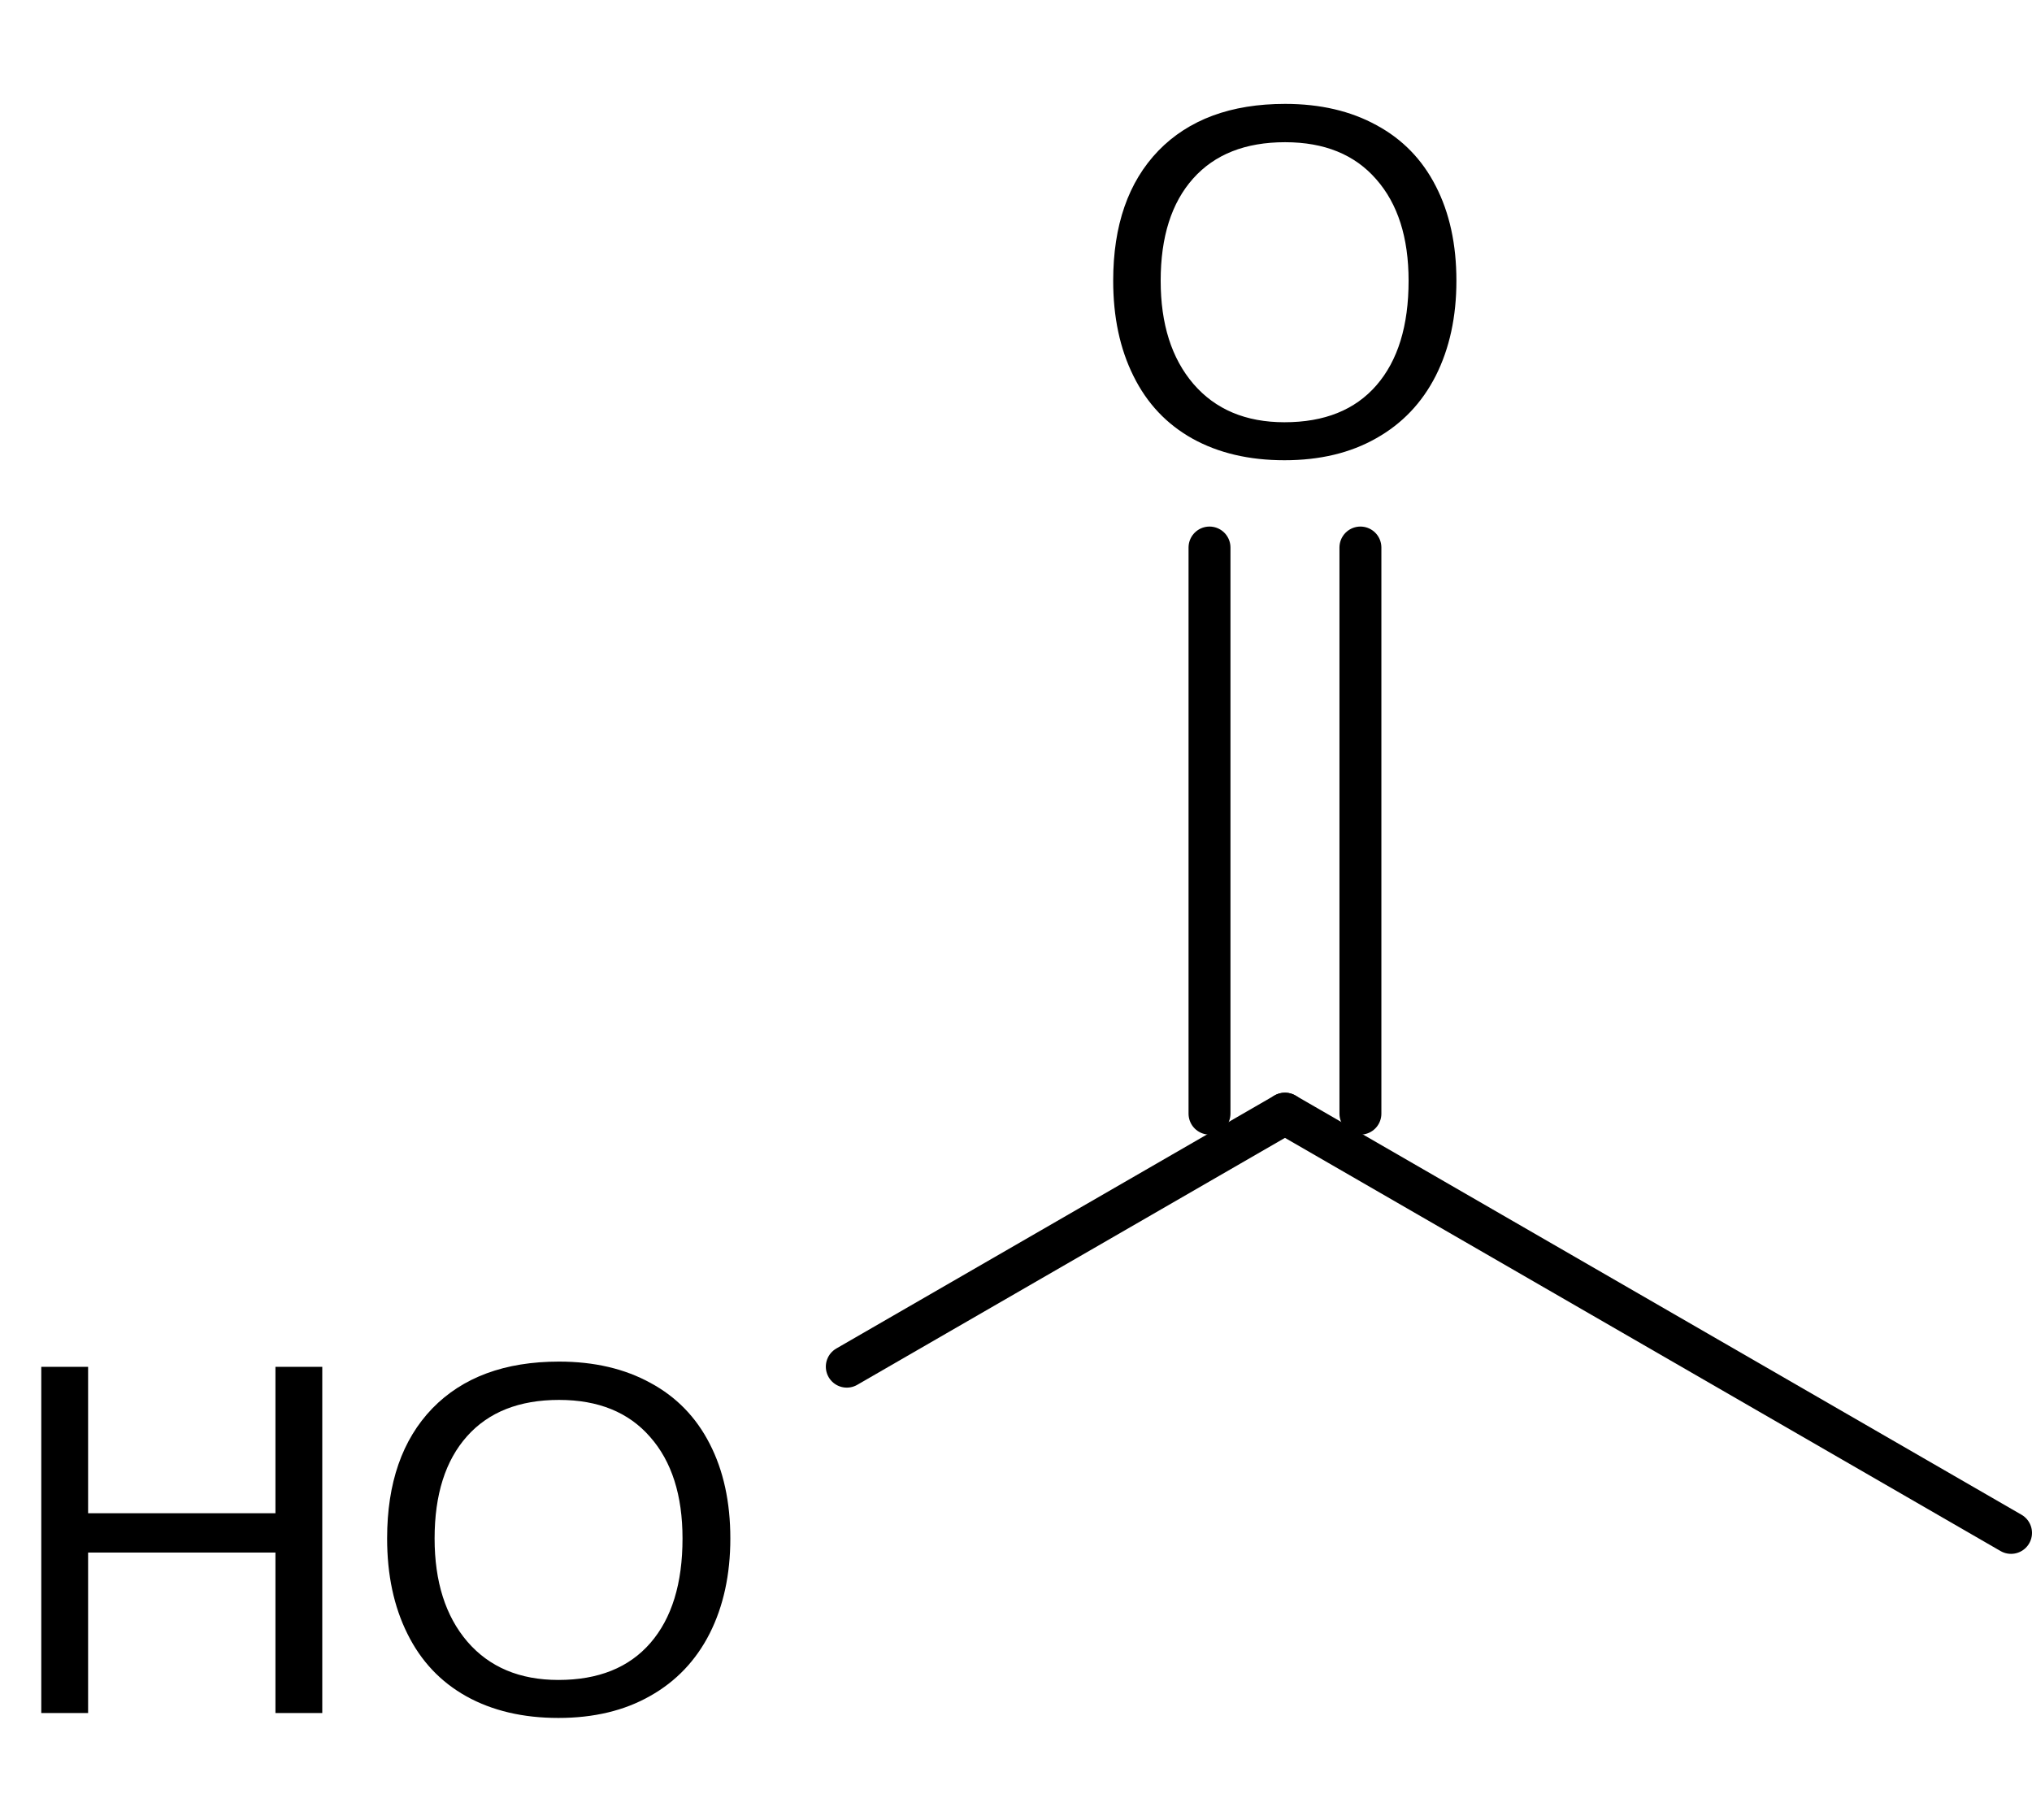
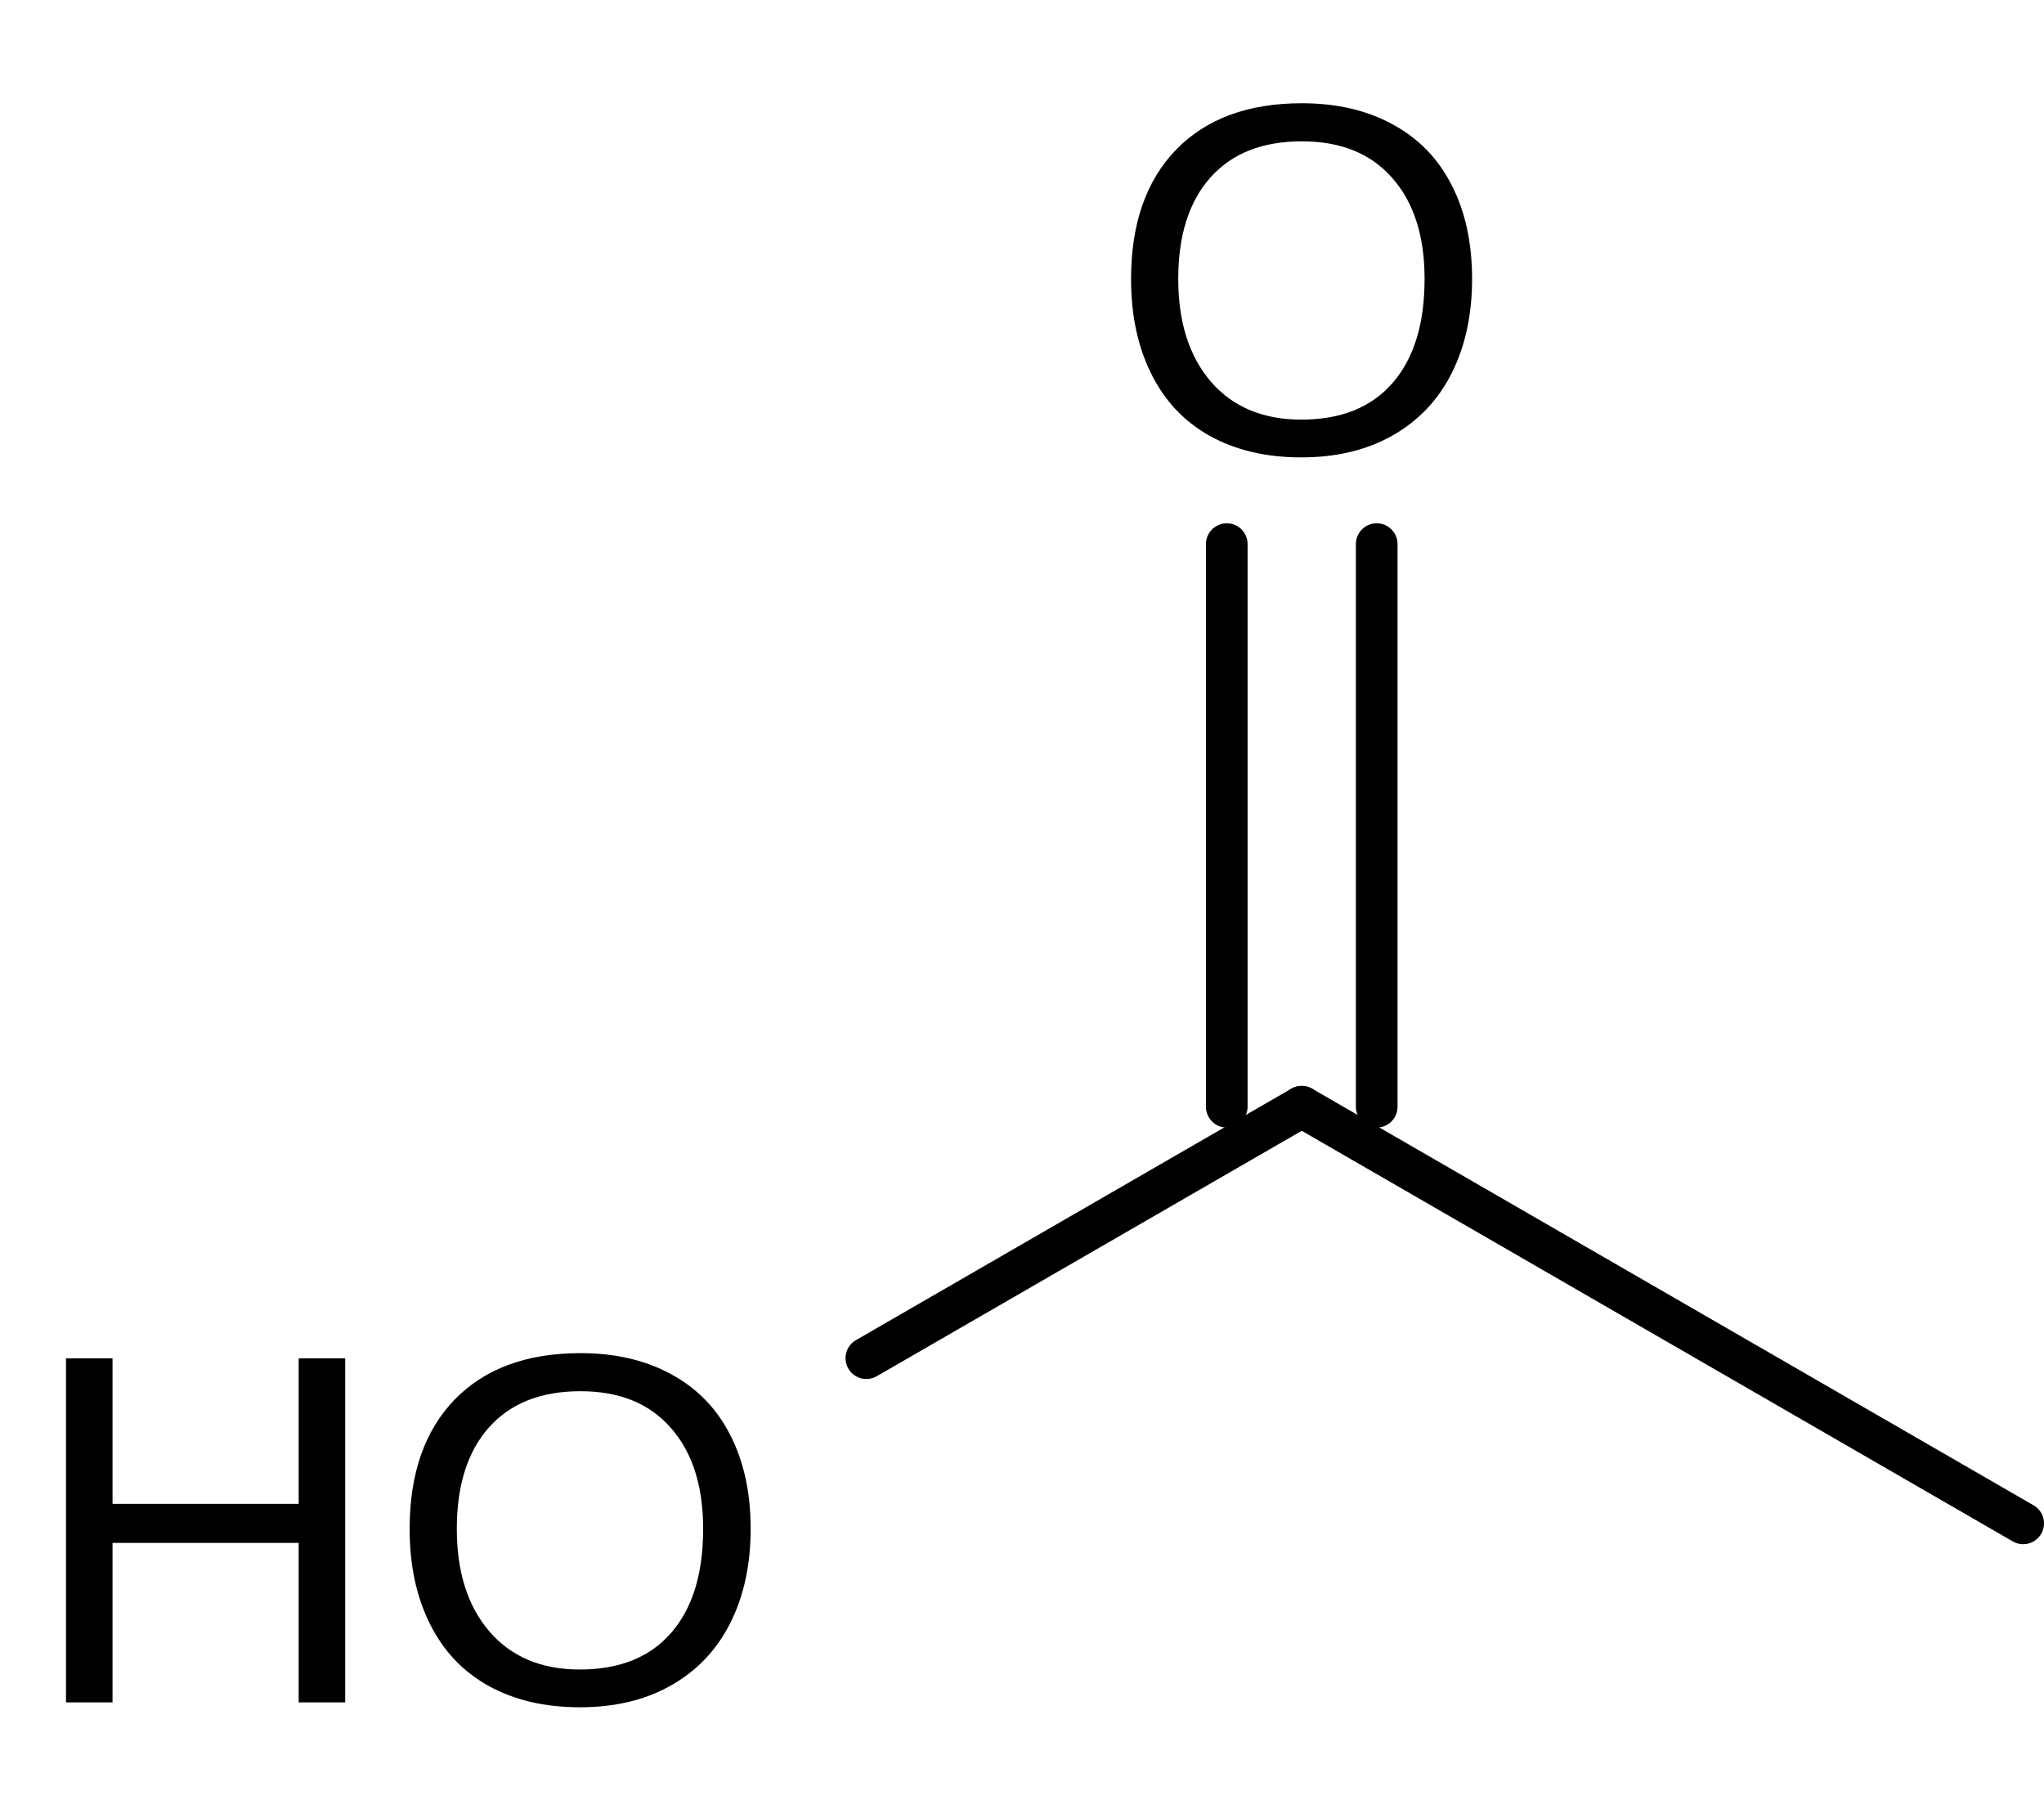
- <svg xmlns="http://www.w3.org/2000/svg" width="96.946pt" height="86.808pt" viewBox="0 0 96.946 86.808">
-   <g transform="translate(61.305 43.128)" fill="none" stroke-linecap="round" stroke-linejoin="round">
+ <svg xmlns="http://www.w3.org/2000/svg" width="98.146pt" height="86.808pt" viewBox="0 0 98.146 86.808">
+   <g transform="translate(62.505 43.128)" fill="none" stroke-linecap="round" stroke-linejoin="round">
    <path d="M34.641 30L0 10" stroke="#000000" stroke-width="2" />
    <path d="M-3.6 10L-3.6 -17.008" stroke="#000000" stroke-width="2" />
    <path d="M3.6 10L3.6 -17.008" stroke="#000000" stroke-width="2" />
    <path d="M0 10L-20.905 22.07" stroke="#000000" stroke-width="2" />
    <text x="-9.336" y="-21.408" font-family="Arial, Helvetica, sans-serif" font-size="24" fill="#000000" stroke="none" xml:space="preserve">O</text>
    <text x="-61.305" y="38.592" font-family="Arial, Helvetica, sans-serif" font-size="24" fill="#000000" stroke="none" xml:space="preserve">H</text>
    <text x="-43.977" y="38.592" font-family="Arial, Helvetica, sans-serif" font-size="24" fill="#000000" stroke="none" xml:space="preserve">O</text>
  </g>
</svg>
